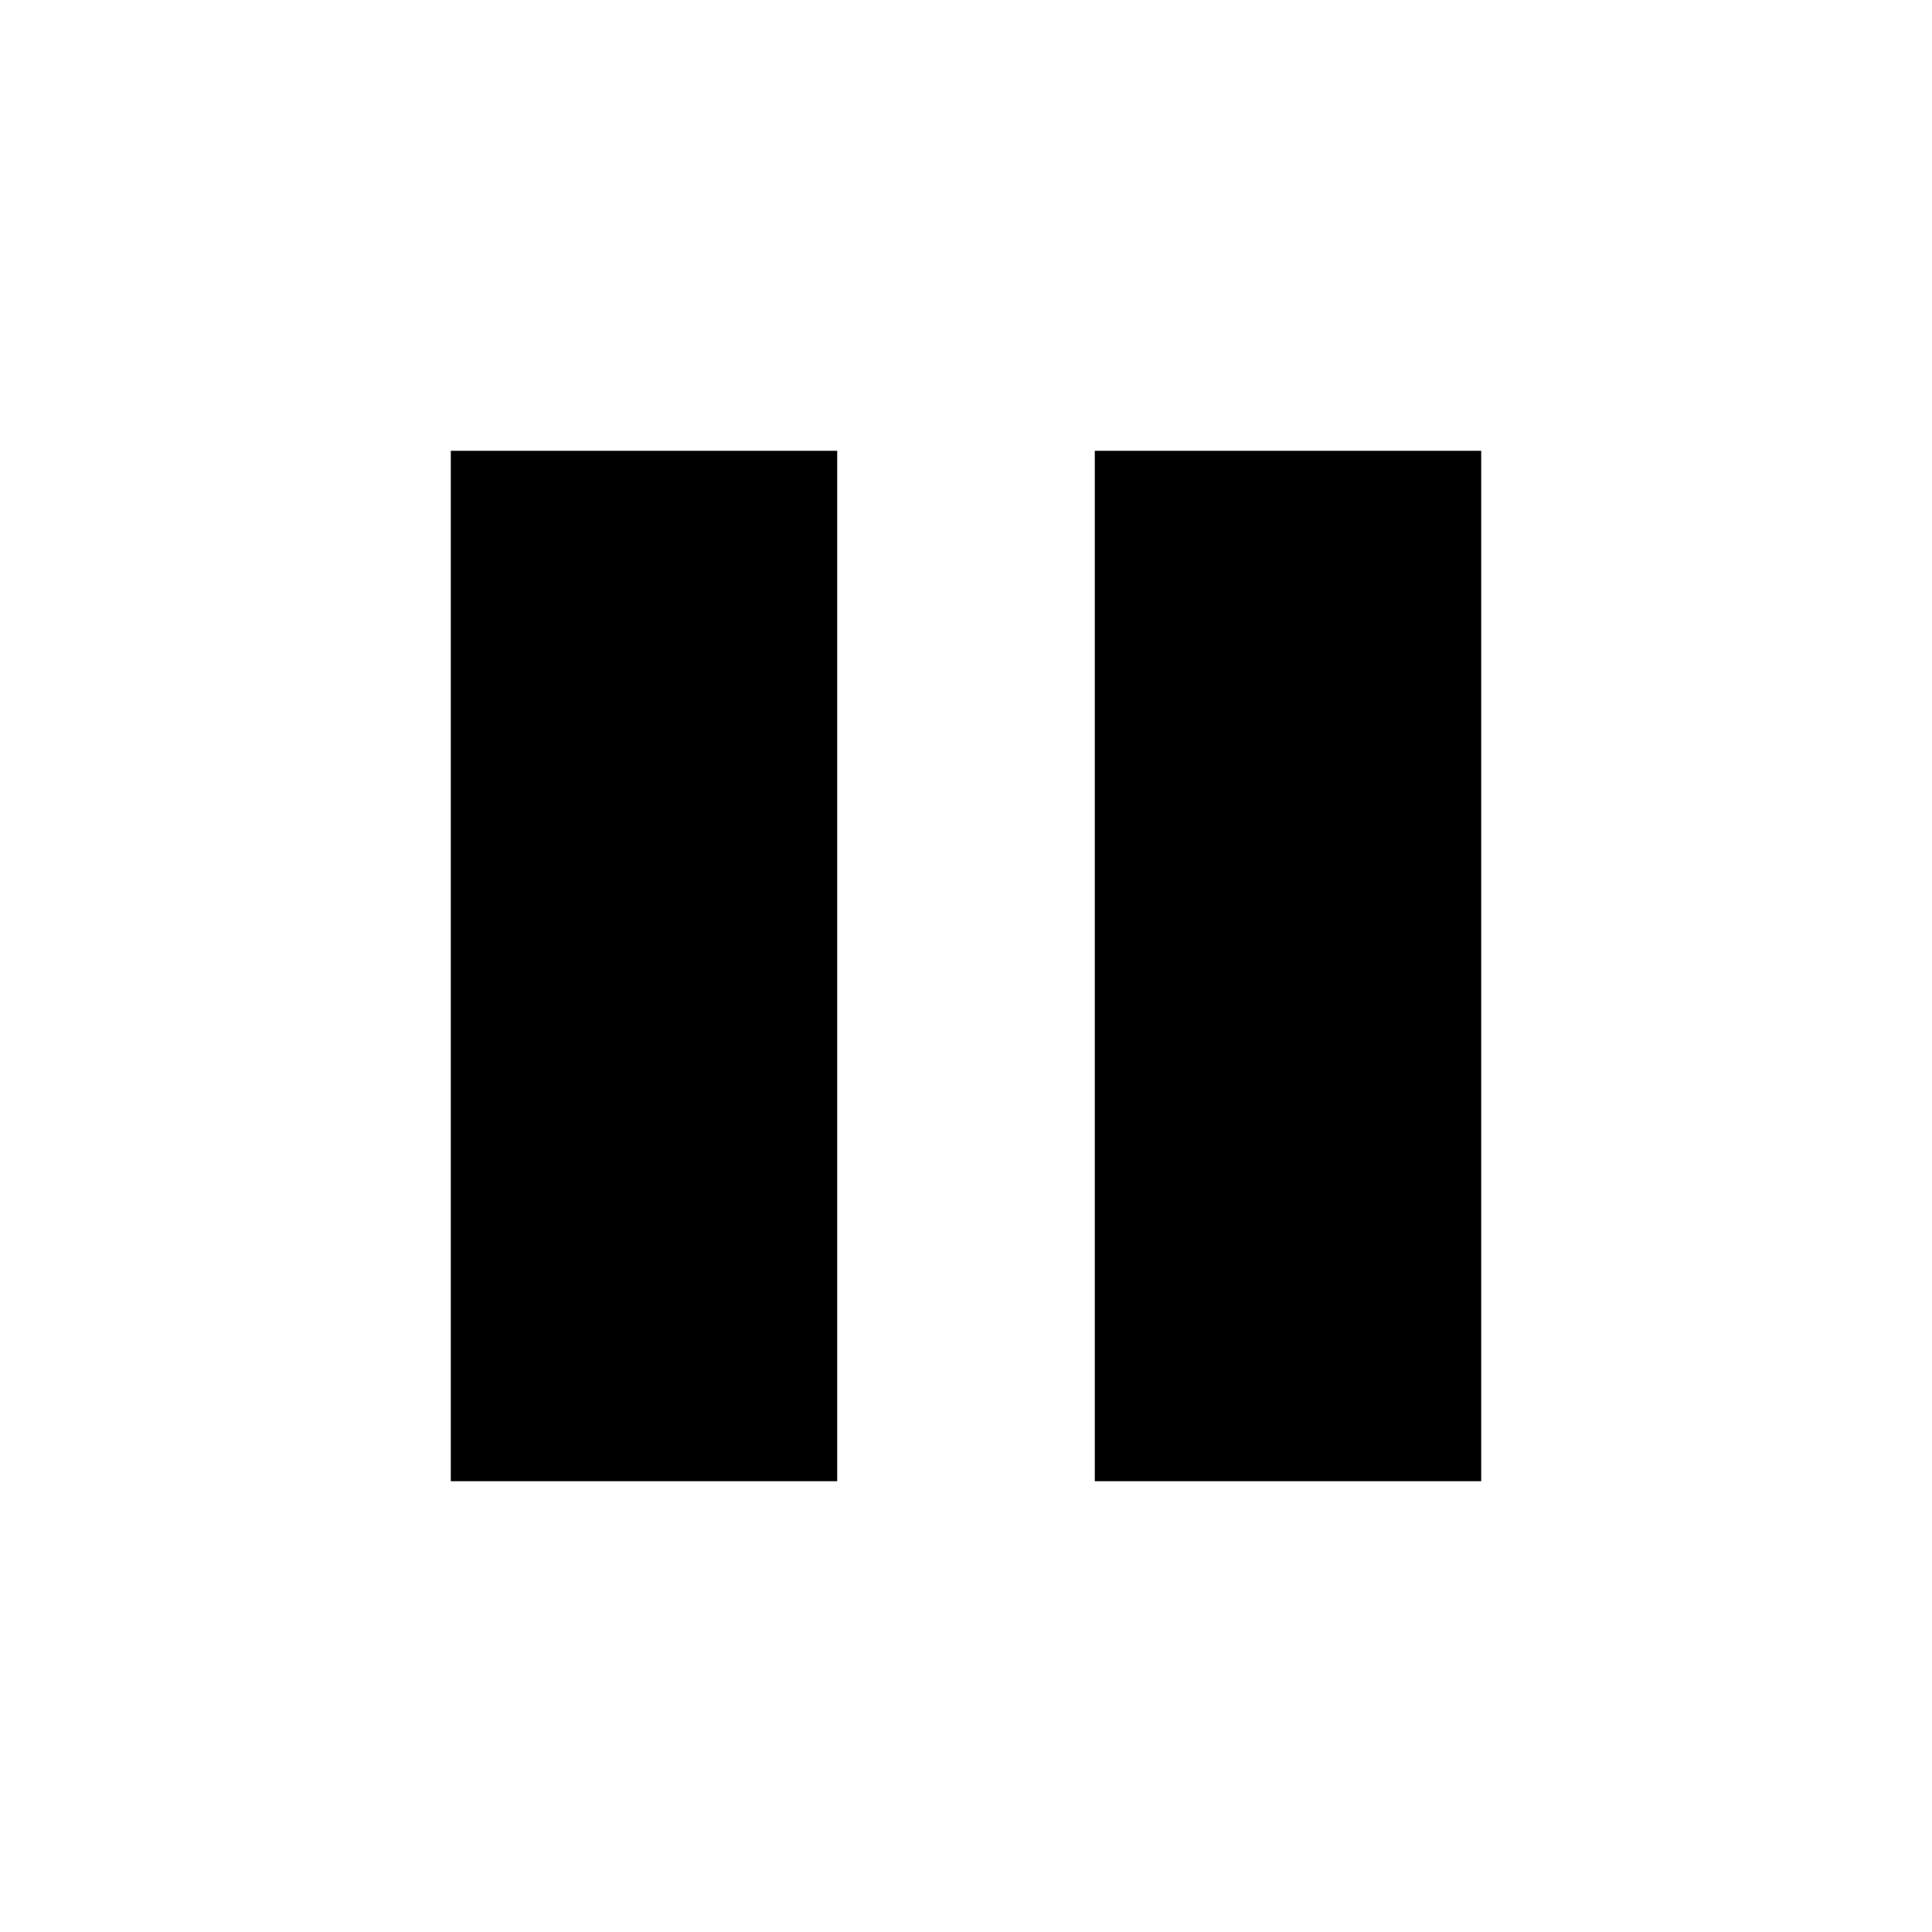
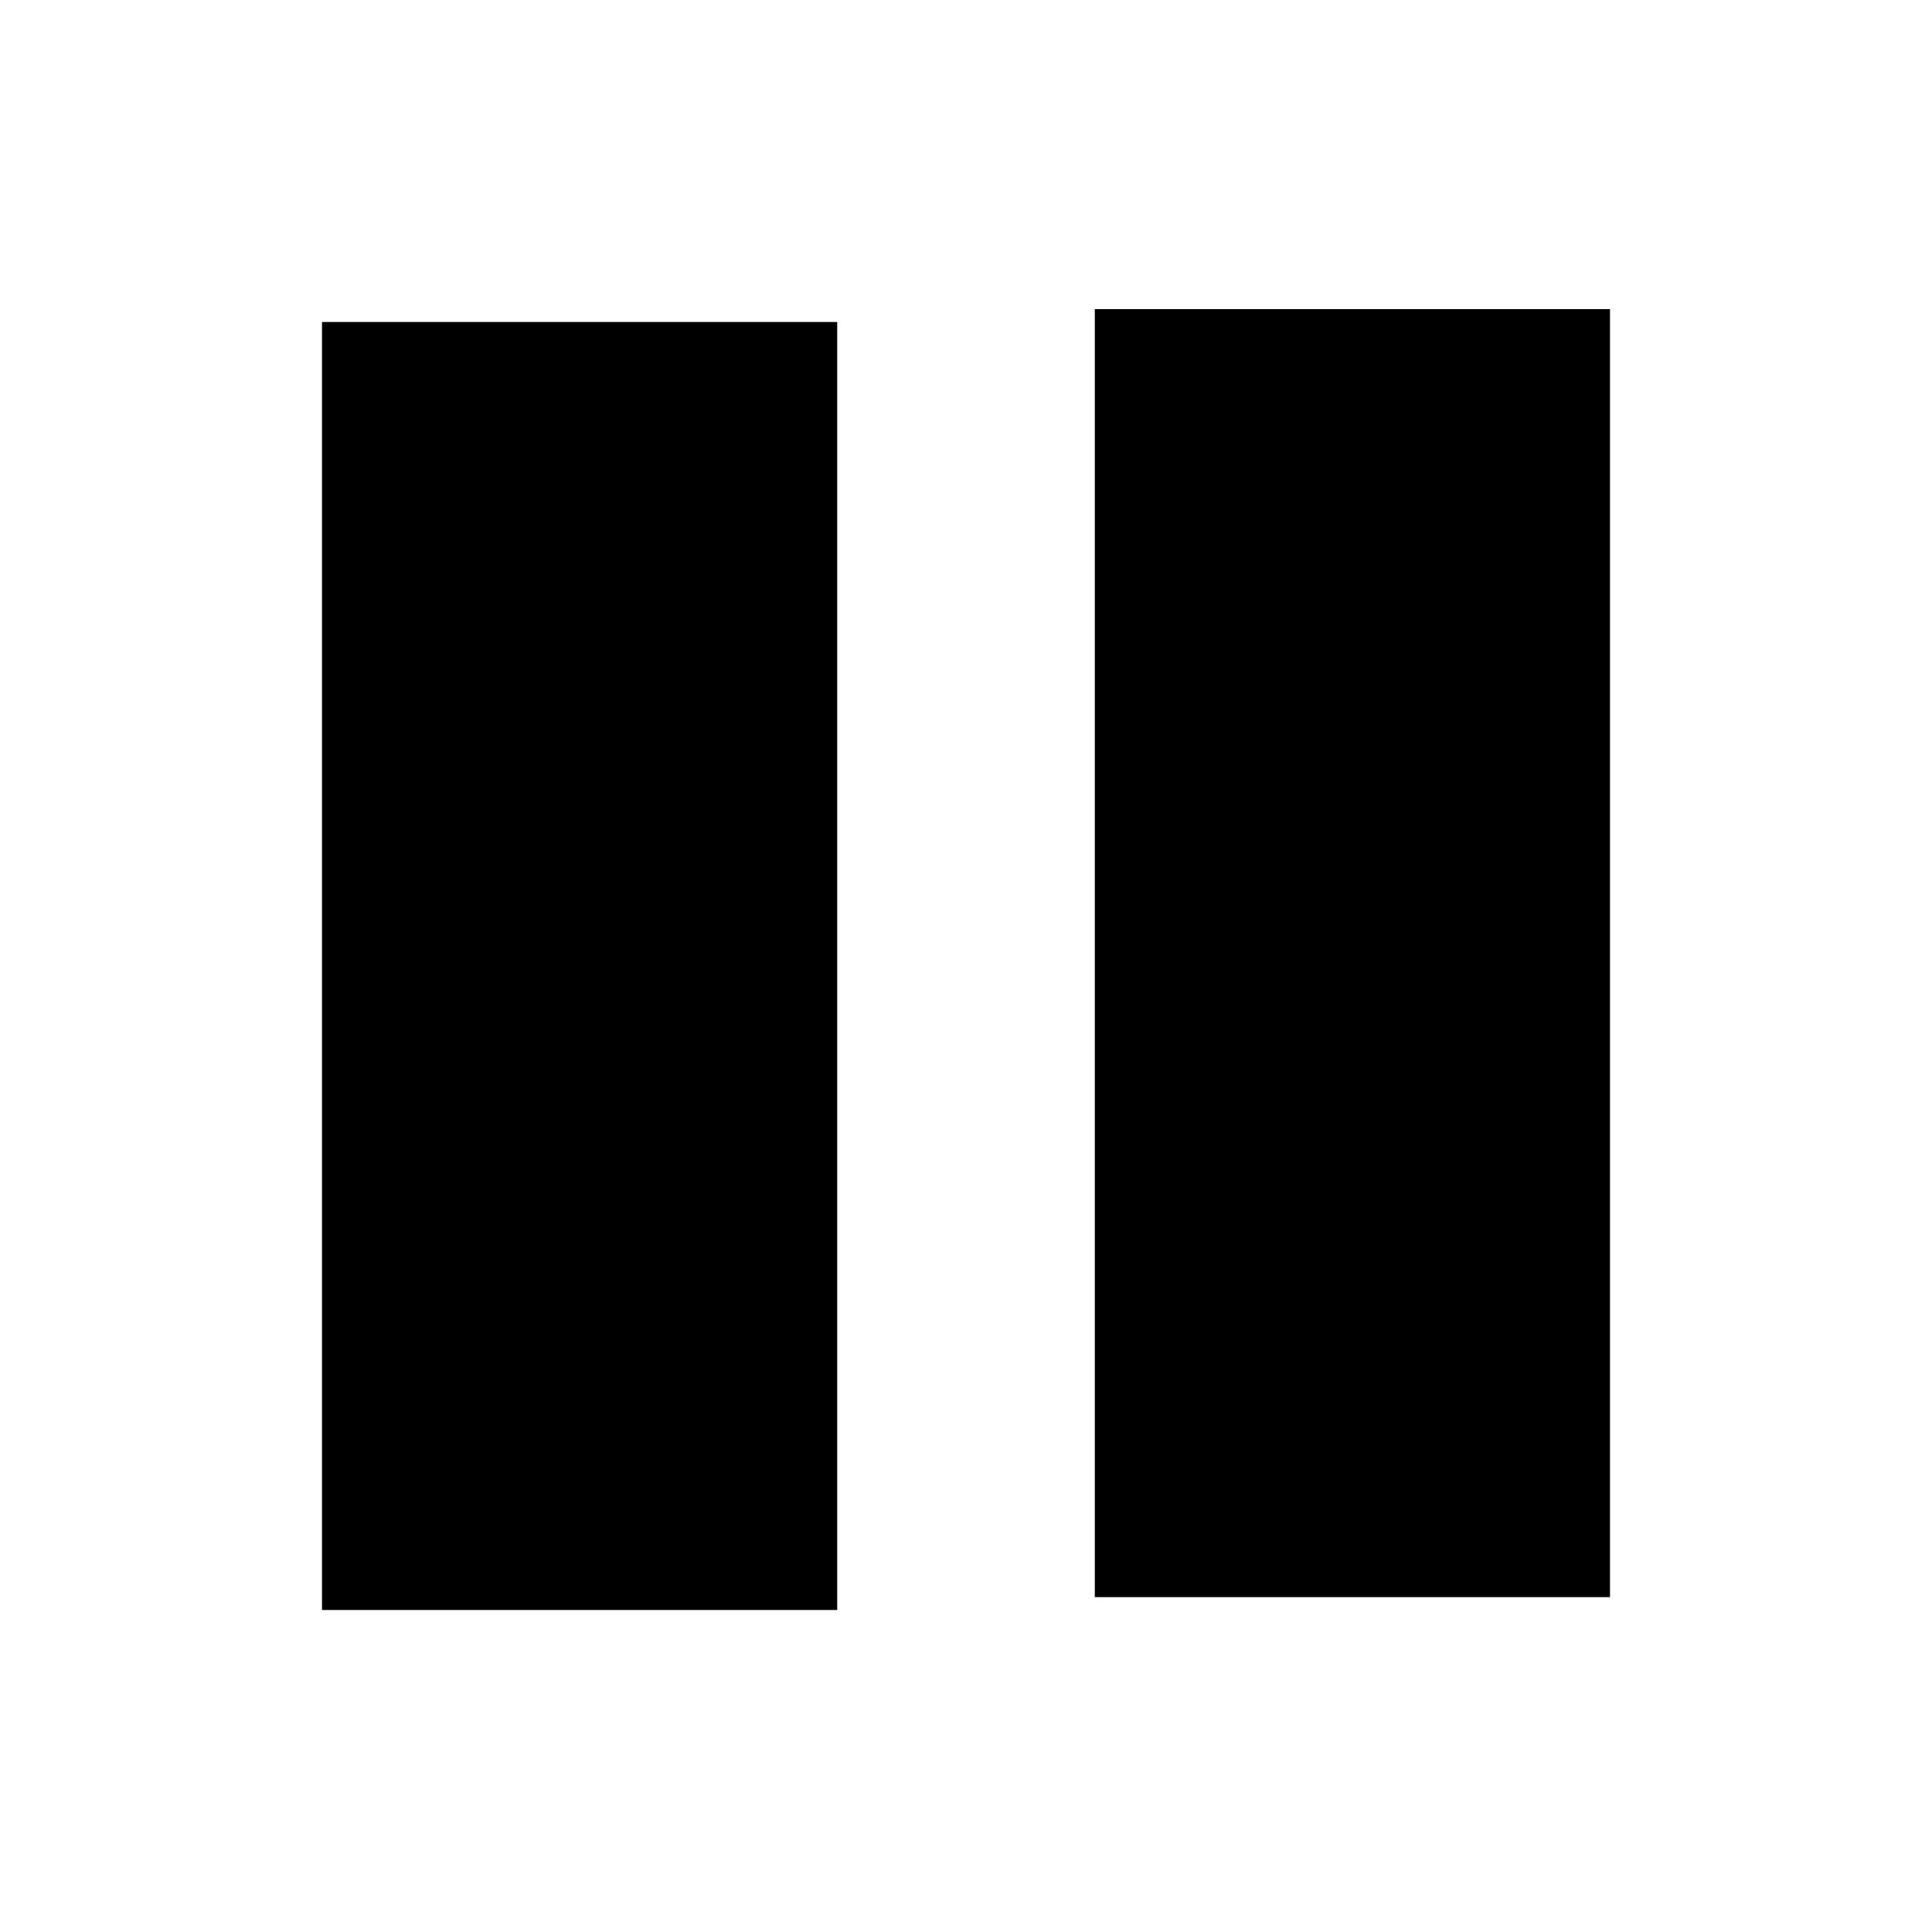
<svg xmlns="http://www.w3.org/2000/svg" width="150mm" height="150mm" viewBox="0 0 150 150" version="1.1" id="svg1">
  <defs id="defs1" />
  <g id="layer1" transform="translate(-56.88806,-108.9739)">
-     <rect style="fill:#000000;fill-opacity:1;stroke:none;stroke-width:0.05;stroke-linejoin:round" id="rect2" width="30" height="80" x="141.888" y="143.974" />
-     <rect style="fill:#000000;fill-opacity:1;stroke:none;stroke-width:0.05;stroke-linejoin:round" id="rect2-6" width="30" height="80" x="91.888" y="143.974" />
+     <rect style="fill:#000000;fill-opacity:1;stroke:none;stroke-width:0.05;stroke-linejoin:round" id="rect2" width="40" height="100" x="141.888" y="132.974" />
+     <rect style="fill:#000000;fill-opacity:1;stroke:none;stroke-width:0.05;stroke-linejoin:round" id="rect2-6" width="40" height="100" x="81.888" y="133.974" />
  </g>
</svg>
